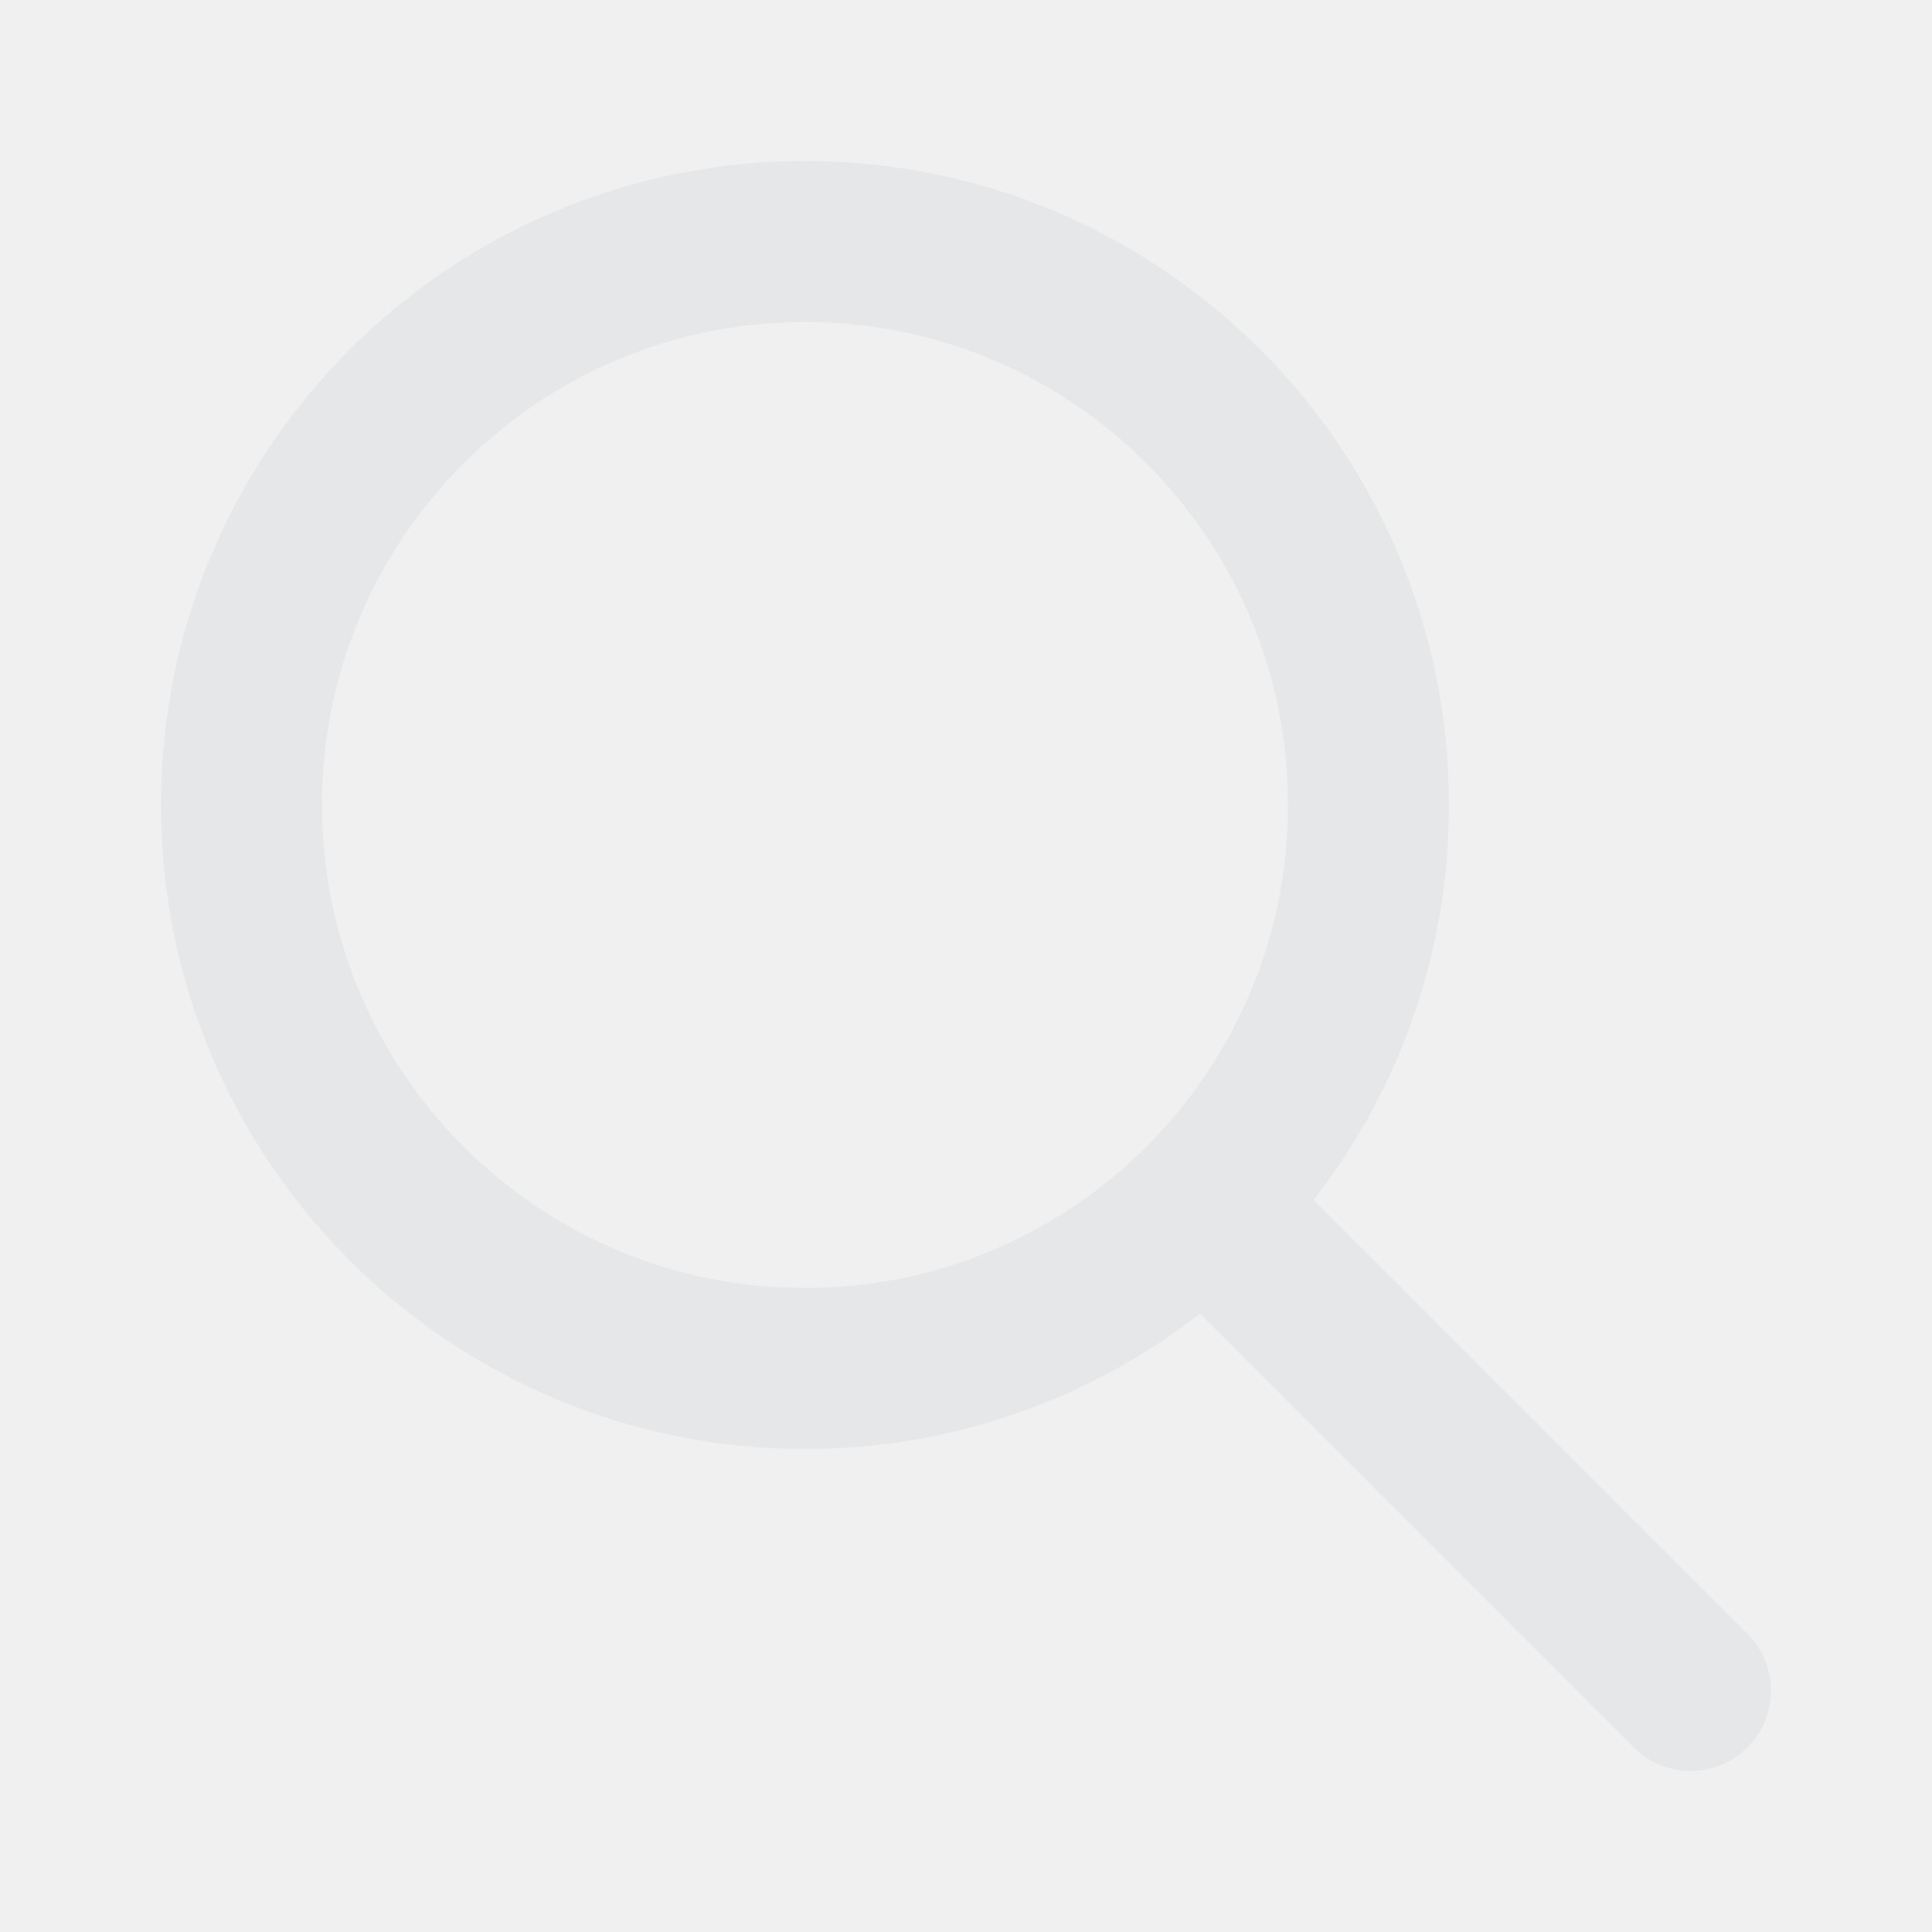
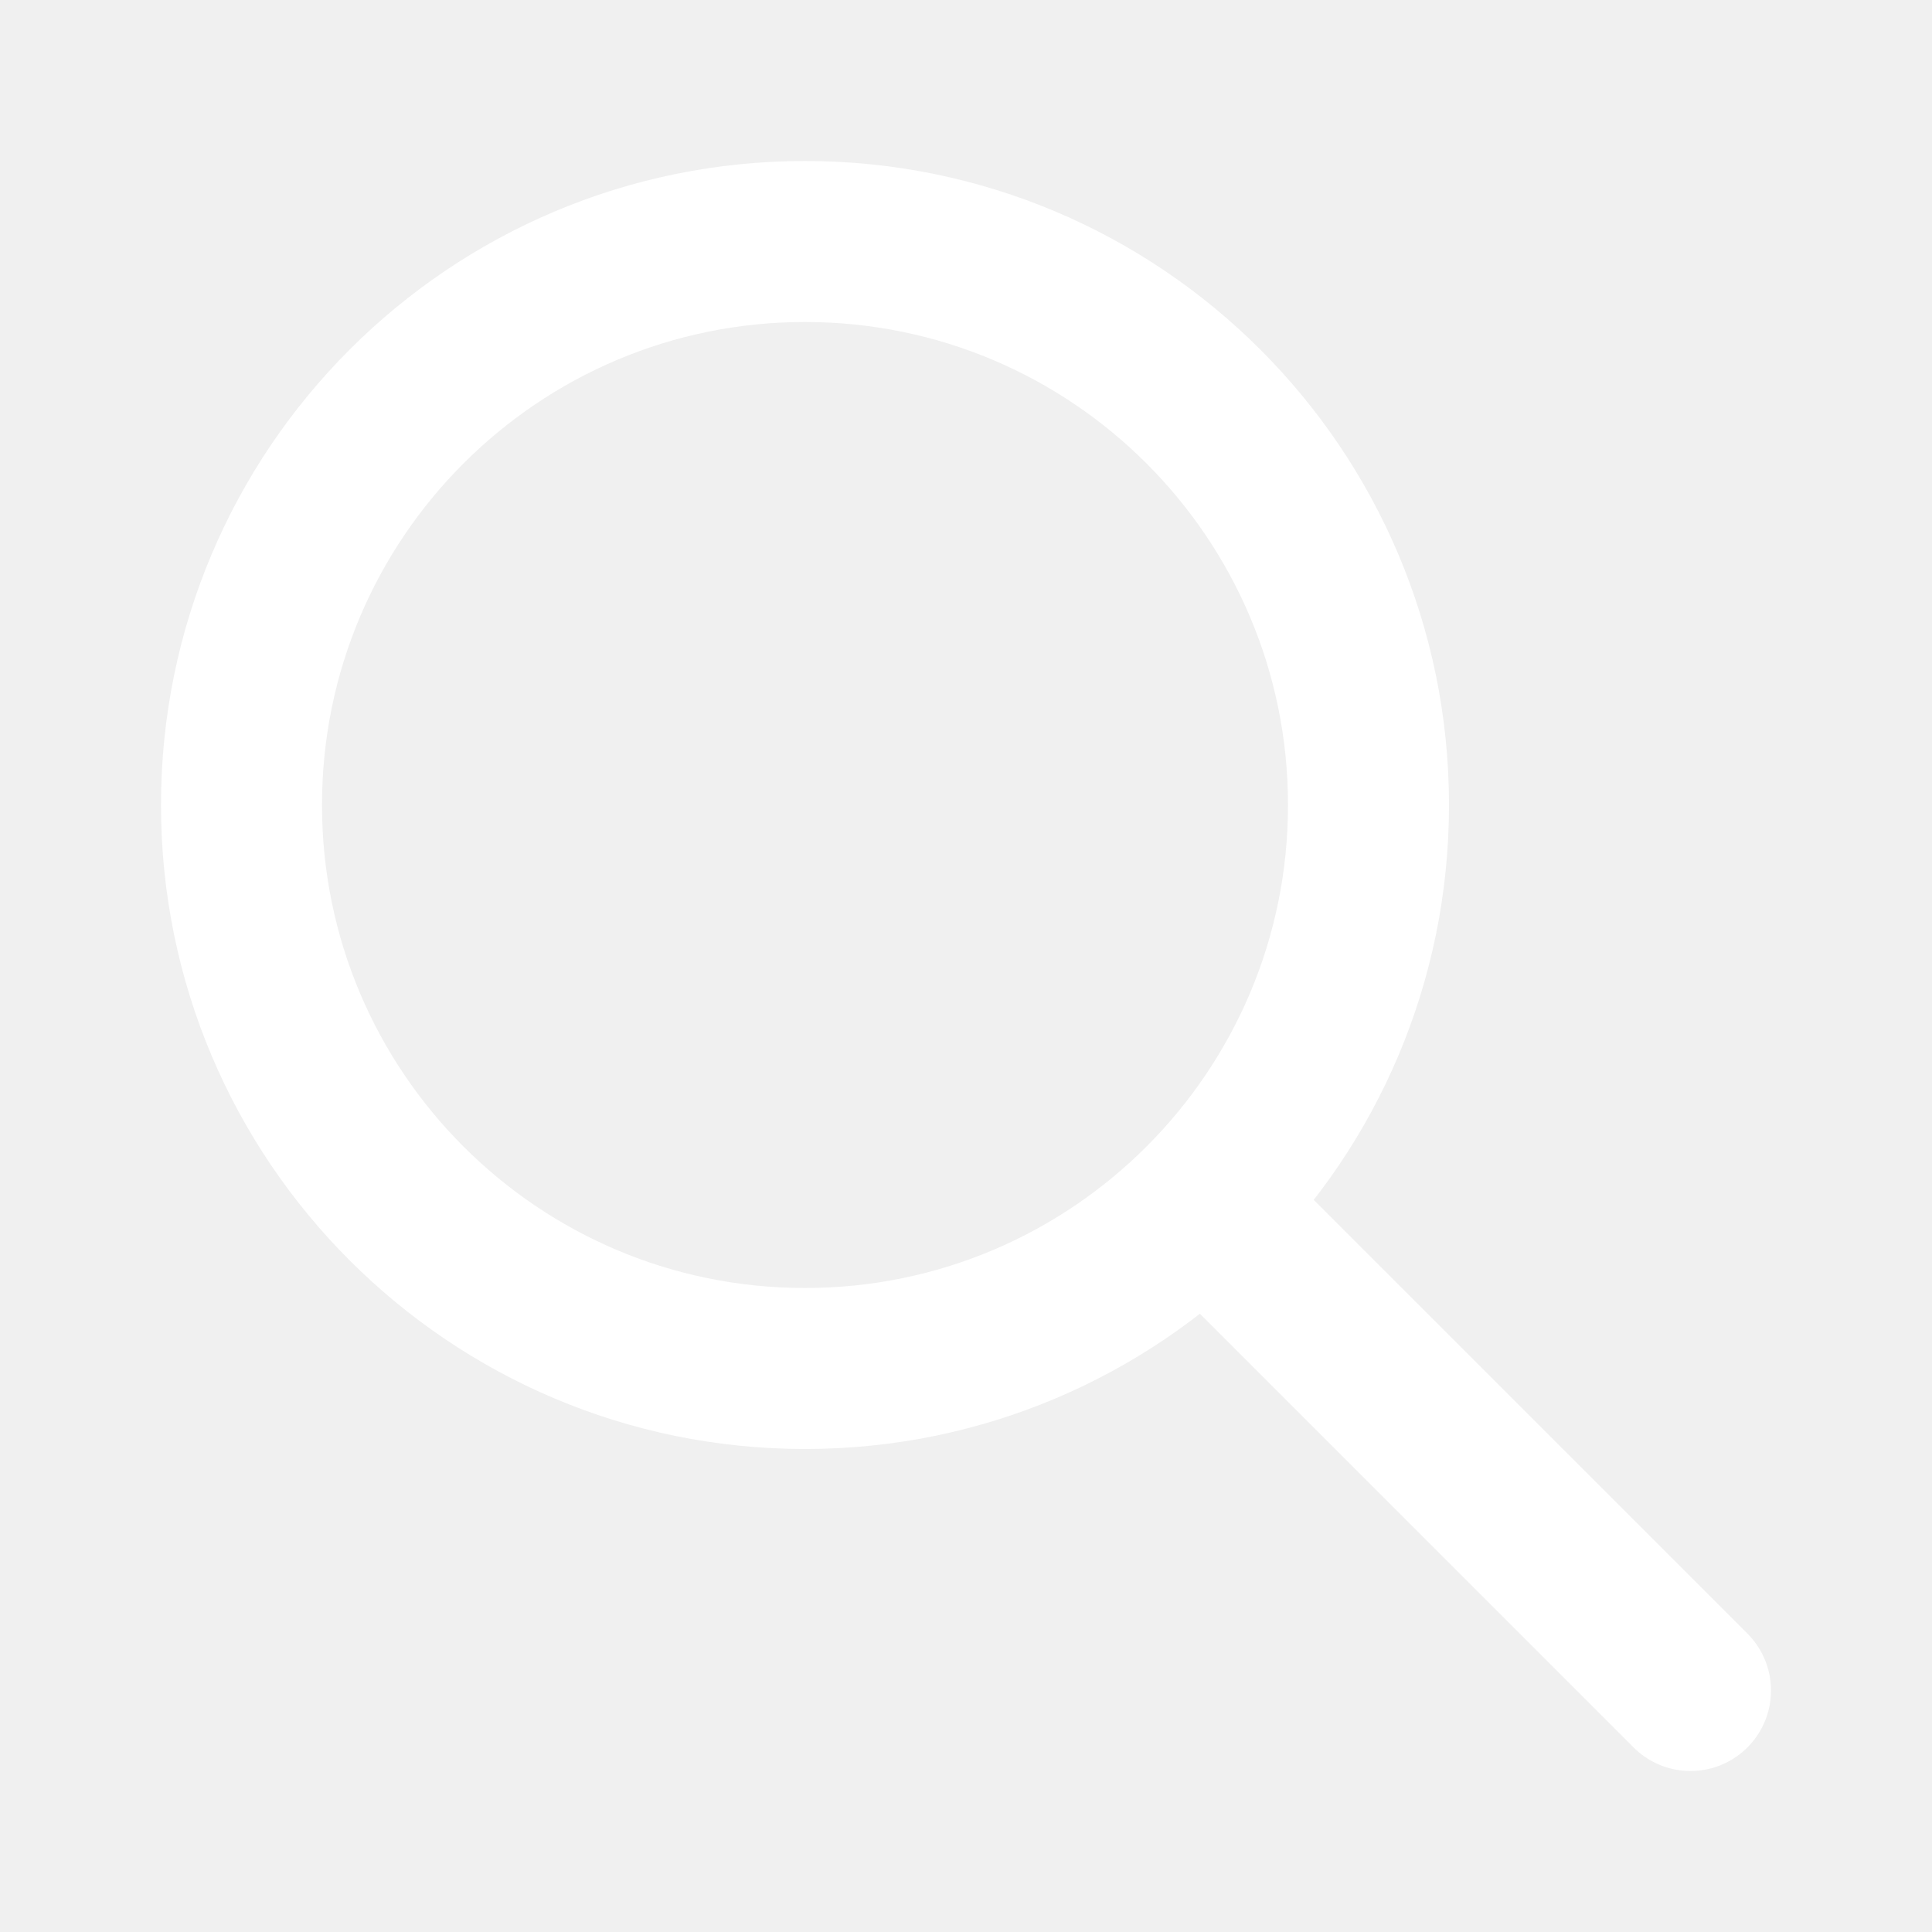
<svg xmlns="http://www.w3.org/2000/svg" viewBox="0 0 24 24" fill="none">
  <g id="SVGRepo_bgCarrier" stroke-width="0" />
  <g id="SVGRepo_tracerCarrier" stroke-linecap="round" stroke-linejoin="round" />
  <g id="SVGRepo_iconCarrier">
    <g id="Interface / Search_Magnifying_Glass">
-       <path id="Vector" d="M15 15L21 21M10 17C6.134 17 3 13.866 3 10C3 6.134 6.134 3 10 3C13.866 3 17 6.134 17 10C17 13.866 13.866 17 10 17Z" stroke="#E5E7E8" stroke-width="2" stroke-linecap="round" stroke-linejoin="round" />
+       <path id="Vector" d="M15 15L21 21M10 17C6.134 17 3 13.866 3 10C3 6.134 6.134 3 10 3C13.866 3 17 6.134 17 10C17 13.866 13.866 17 10 17Z" stroke="#ffffff" stroke-width="2" stroke-linecap="round" stroke-linejoin="round" />
    </g>
  </g>
</svg>
